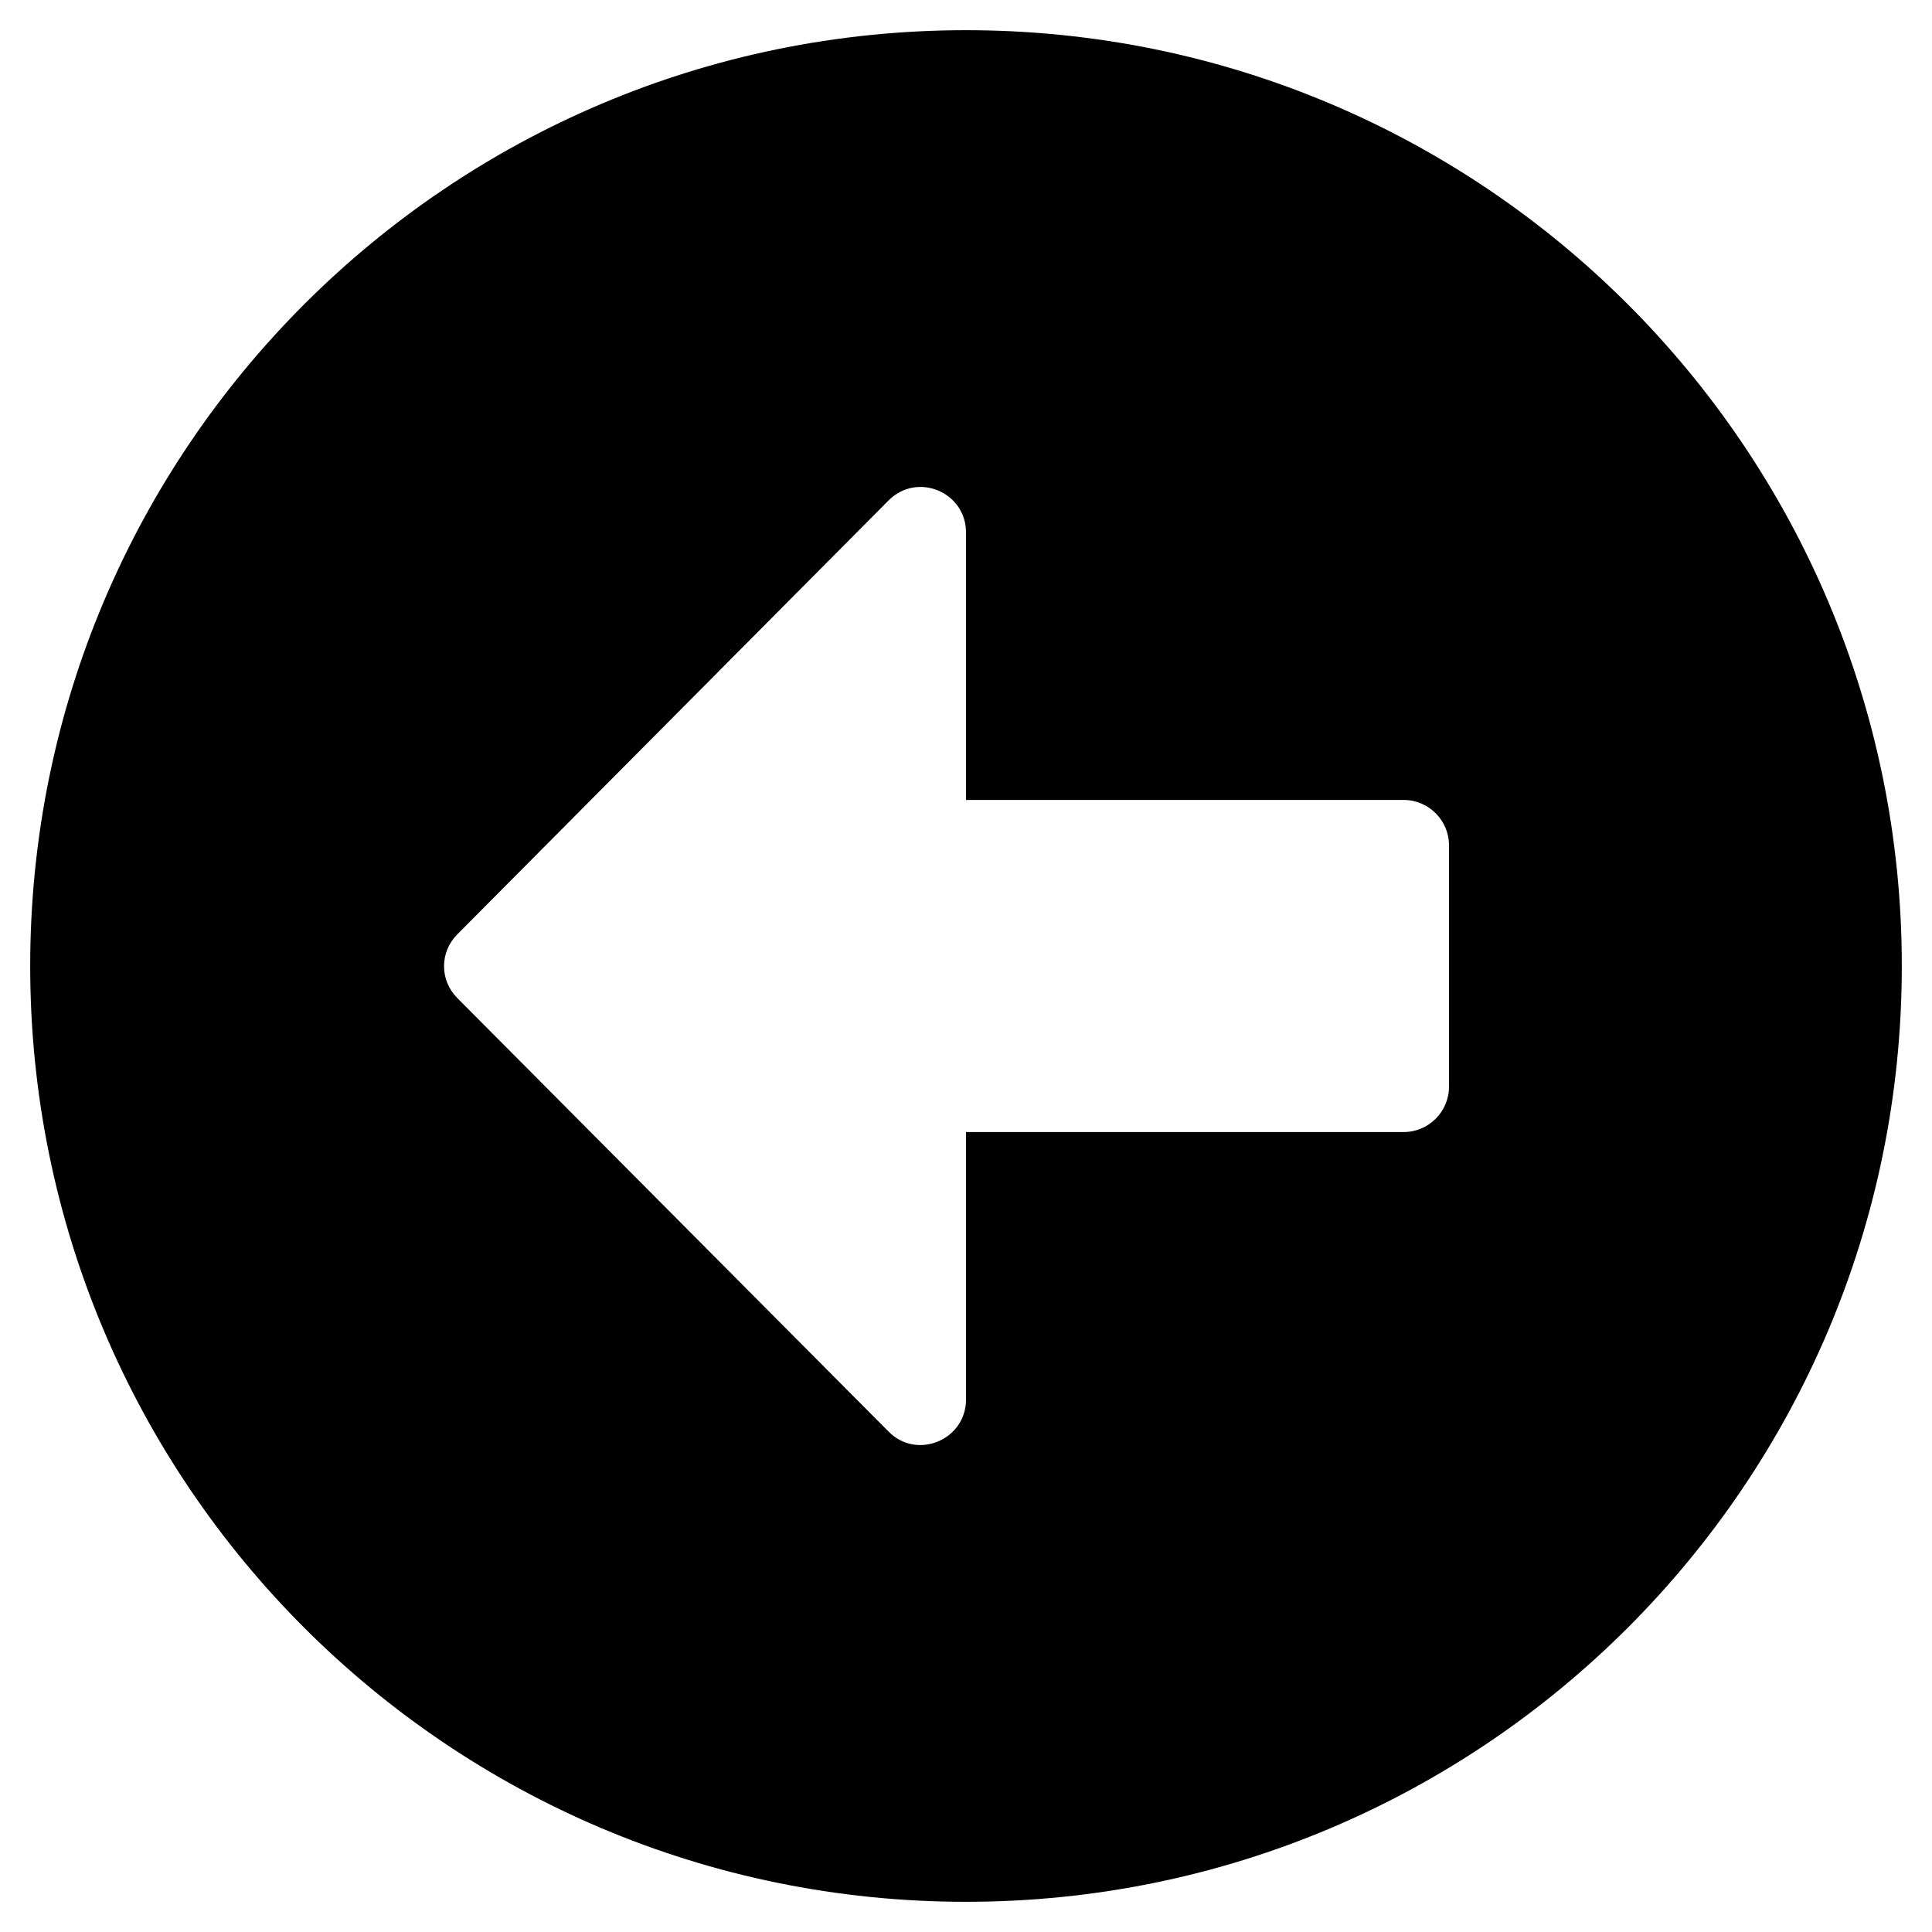
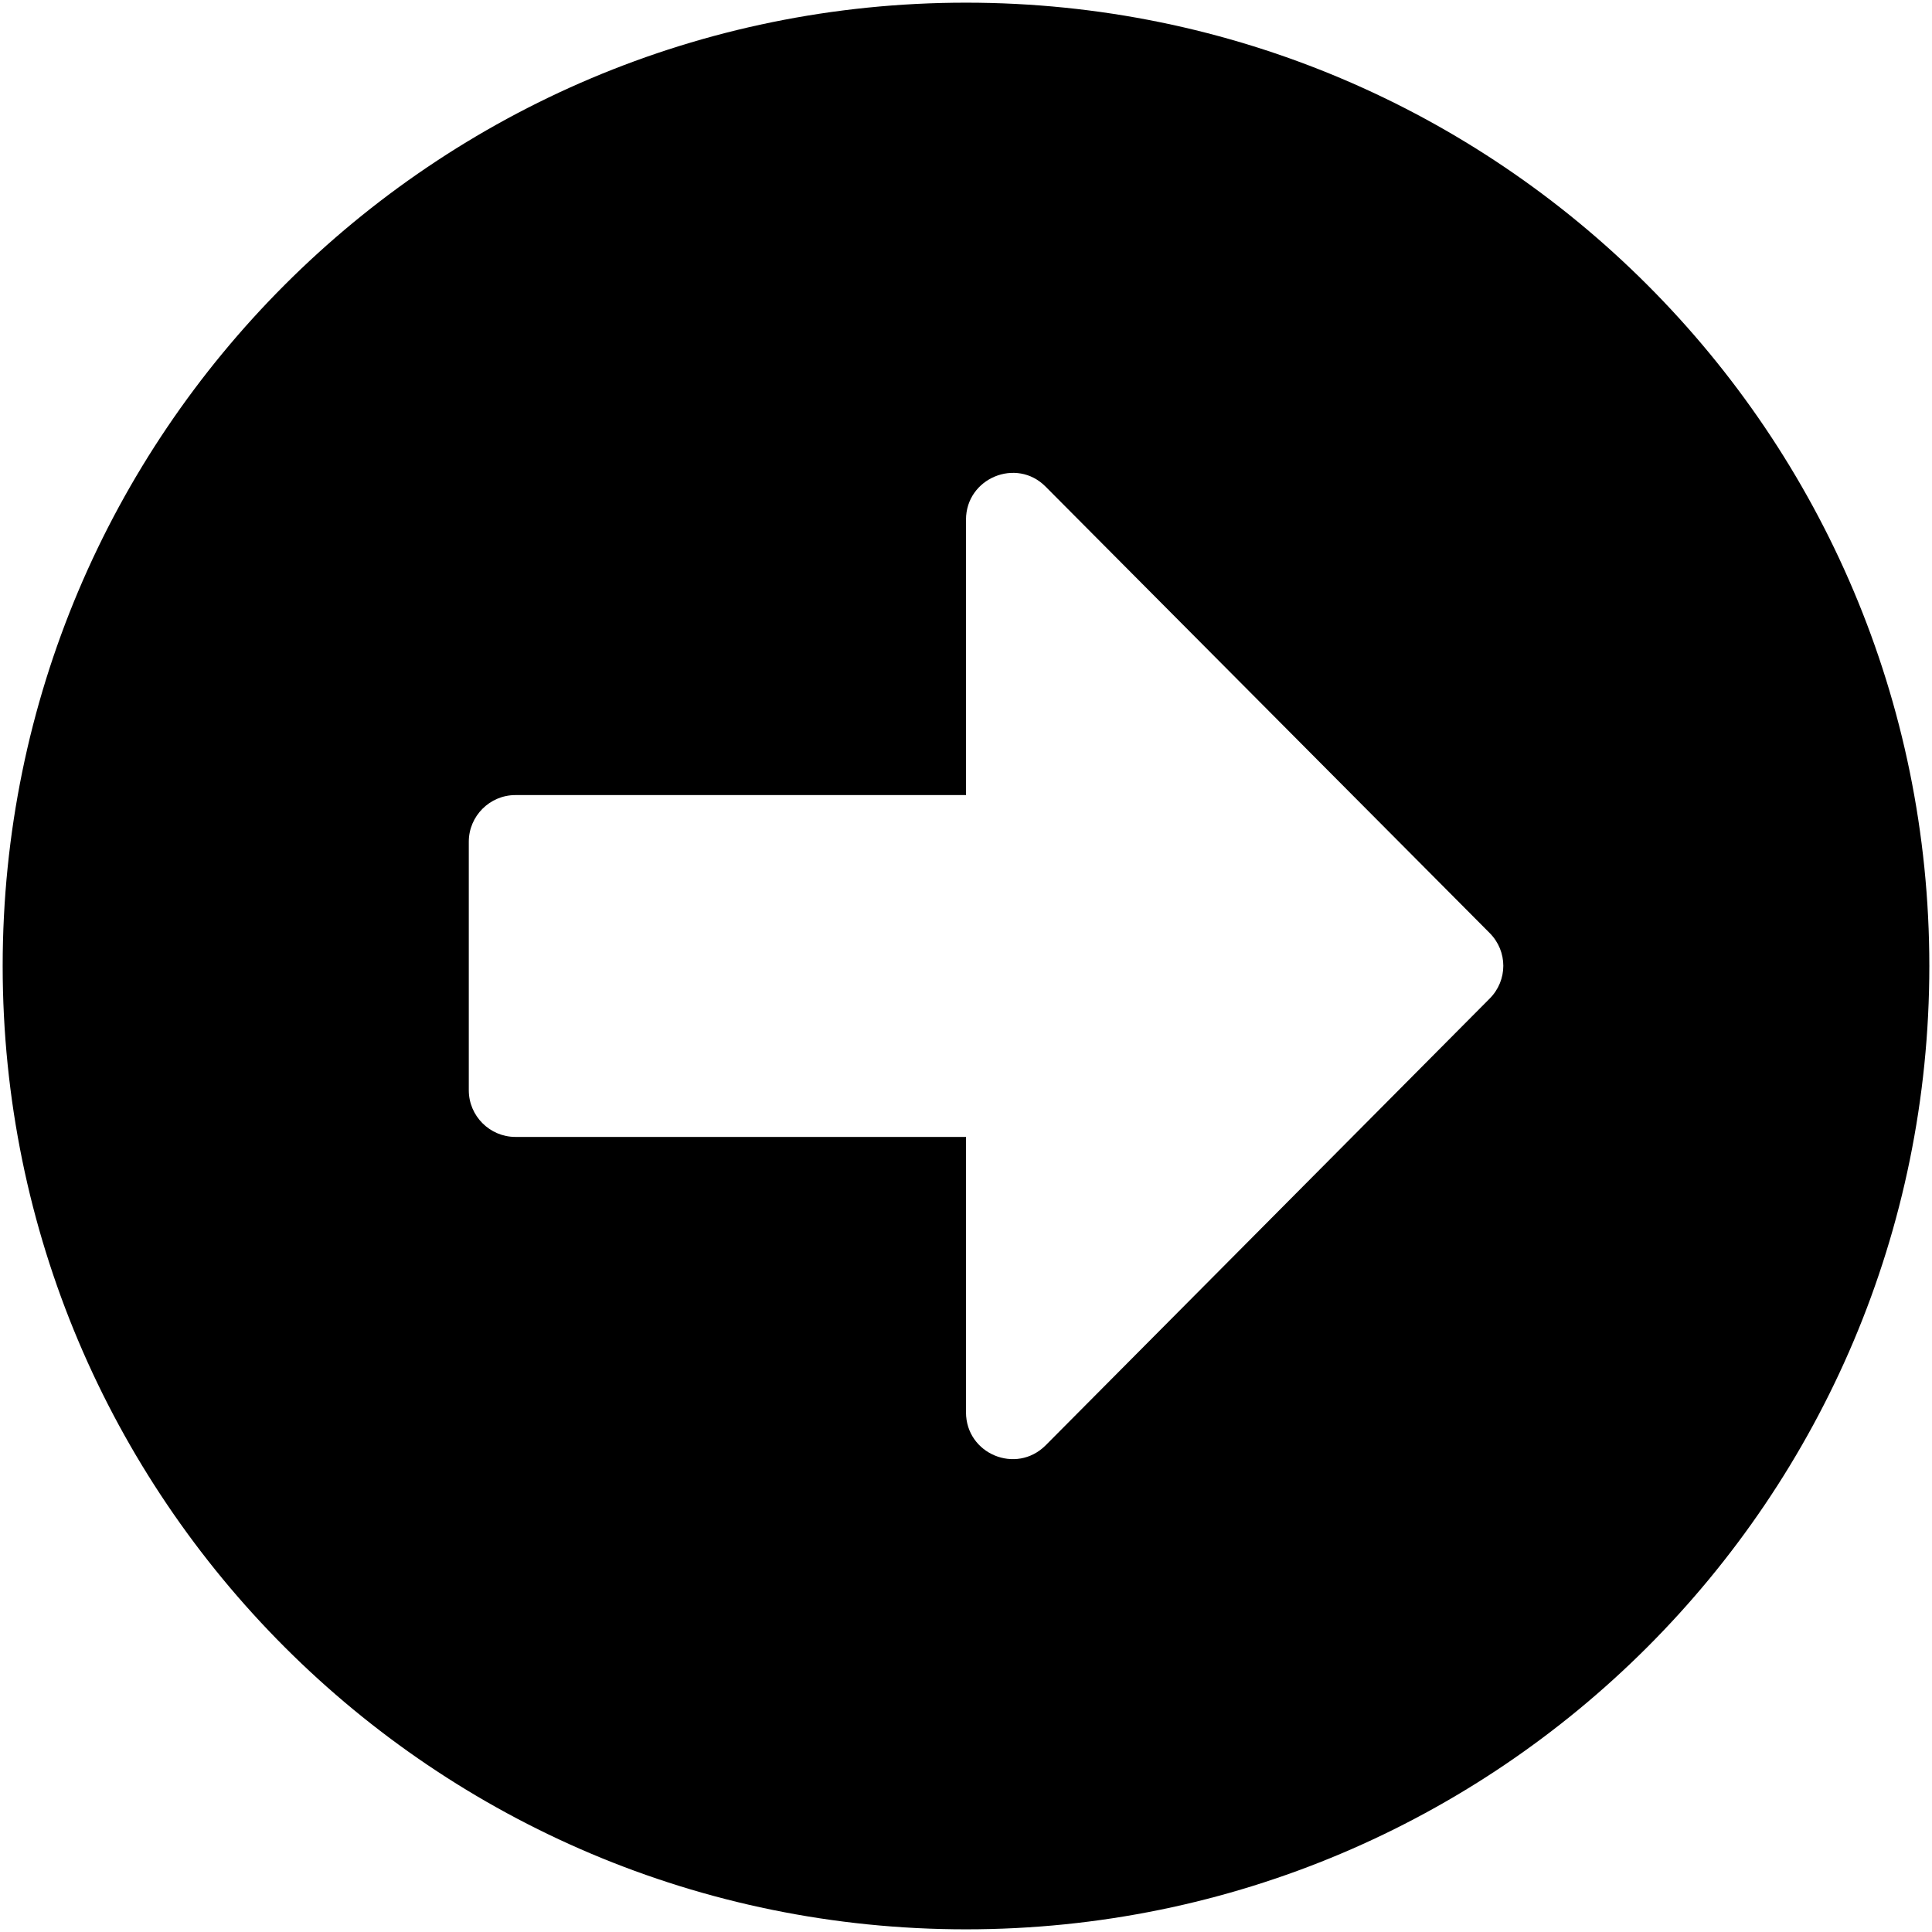
- <svg xmlns="http://www.w3.org/2000/svg" width="70" height="70" viewBox="0 0 70 70" fill="none">
-   <path d="M35 1.094C16.27 1.094 1.094 16.27 1.094 35C1.094 53.73 16.27 68.906 35 68.906C53.73 68.906 68.906 53.73 68.906 35C68.906 16.27 53.73 1.094 35 1.094ZM50.859 41.016H35V50.709C35 52.172 33.223 52.91 32.197 51.871L16.57 36.162C15.928 35.52 15.928 34.494 16.57 33.852L32.197 18.129C33.236 17.09 35 17.828 35 19.291V28.984H50.859C51.762 28.984 52.5 29.723 52.5 30.625V39.375C52.5 40.277 51.762 41.016 50.859 41.016Z" fill="black" />
+ <svg xmlns="http://www.w3.org/2000/svg" width="68" height="68" viewBox="0 0 68 68" fill="none">
+   <path d="M34 67.906C52.73 67.906 67.906 52.73 67.906 34C67.906 15.27 52.73 0.094 34 0.094C15.27 0.094 0.094 15.27 0.094 34C0.094 52.73 15.27 67.906 34 67.906ZM18.141 27.984H34V18.291C34 16.828 35.777 16.09 36.803 17.129L52.43 32.838C53.072 33.48 53.072 34.506 52.43 35.148L36.803 50.871C35.764 51.91 34 51.172 34 49.709V40.016H18.141C17.238 40.016 16.5 39.277 16.5 38.375V29.625C16.5 28.723 17.238 27.984 18.141 27.984Z" fill="black" />
</svg>
